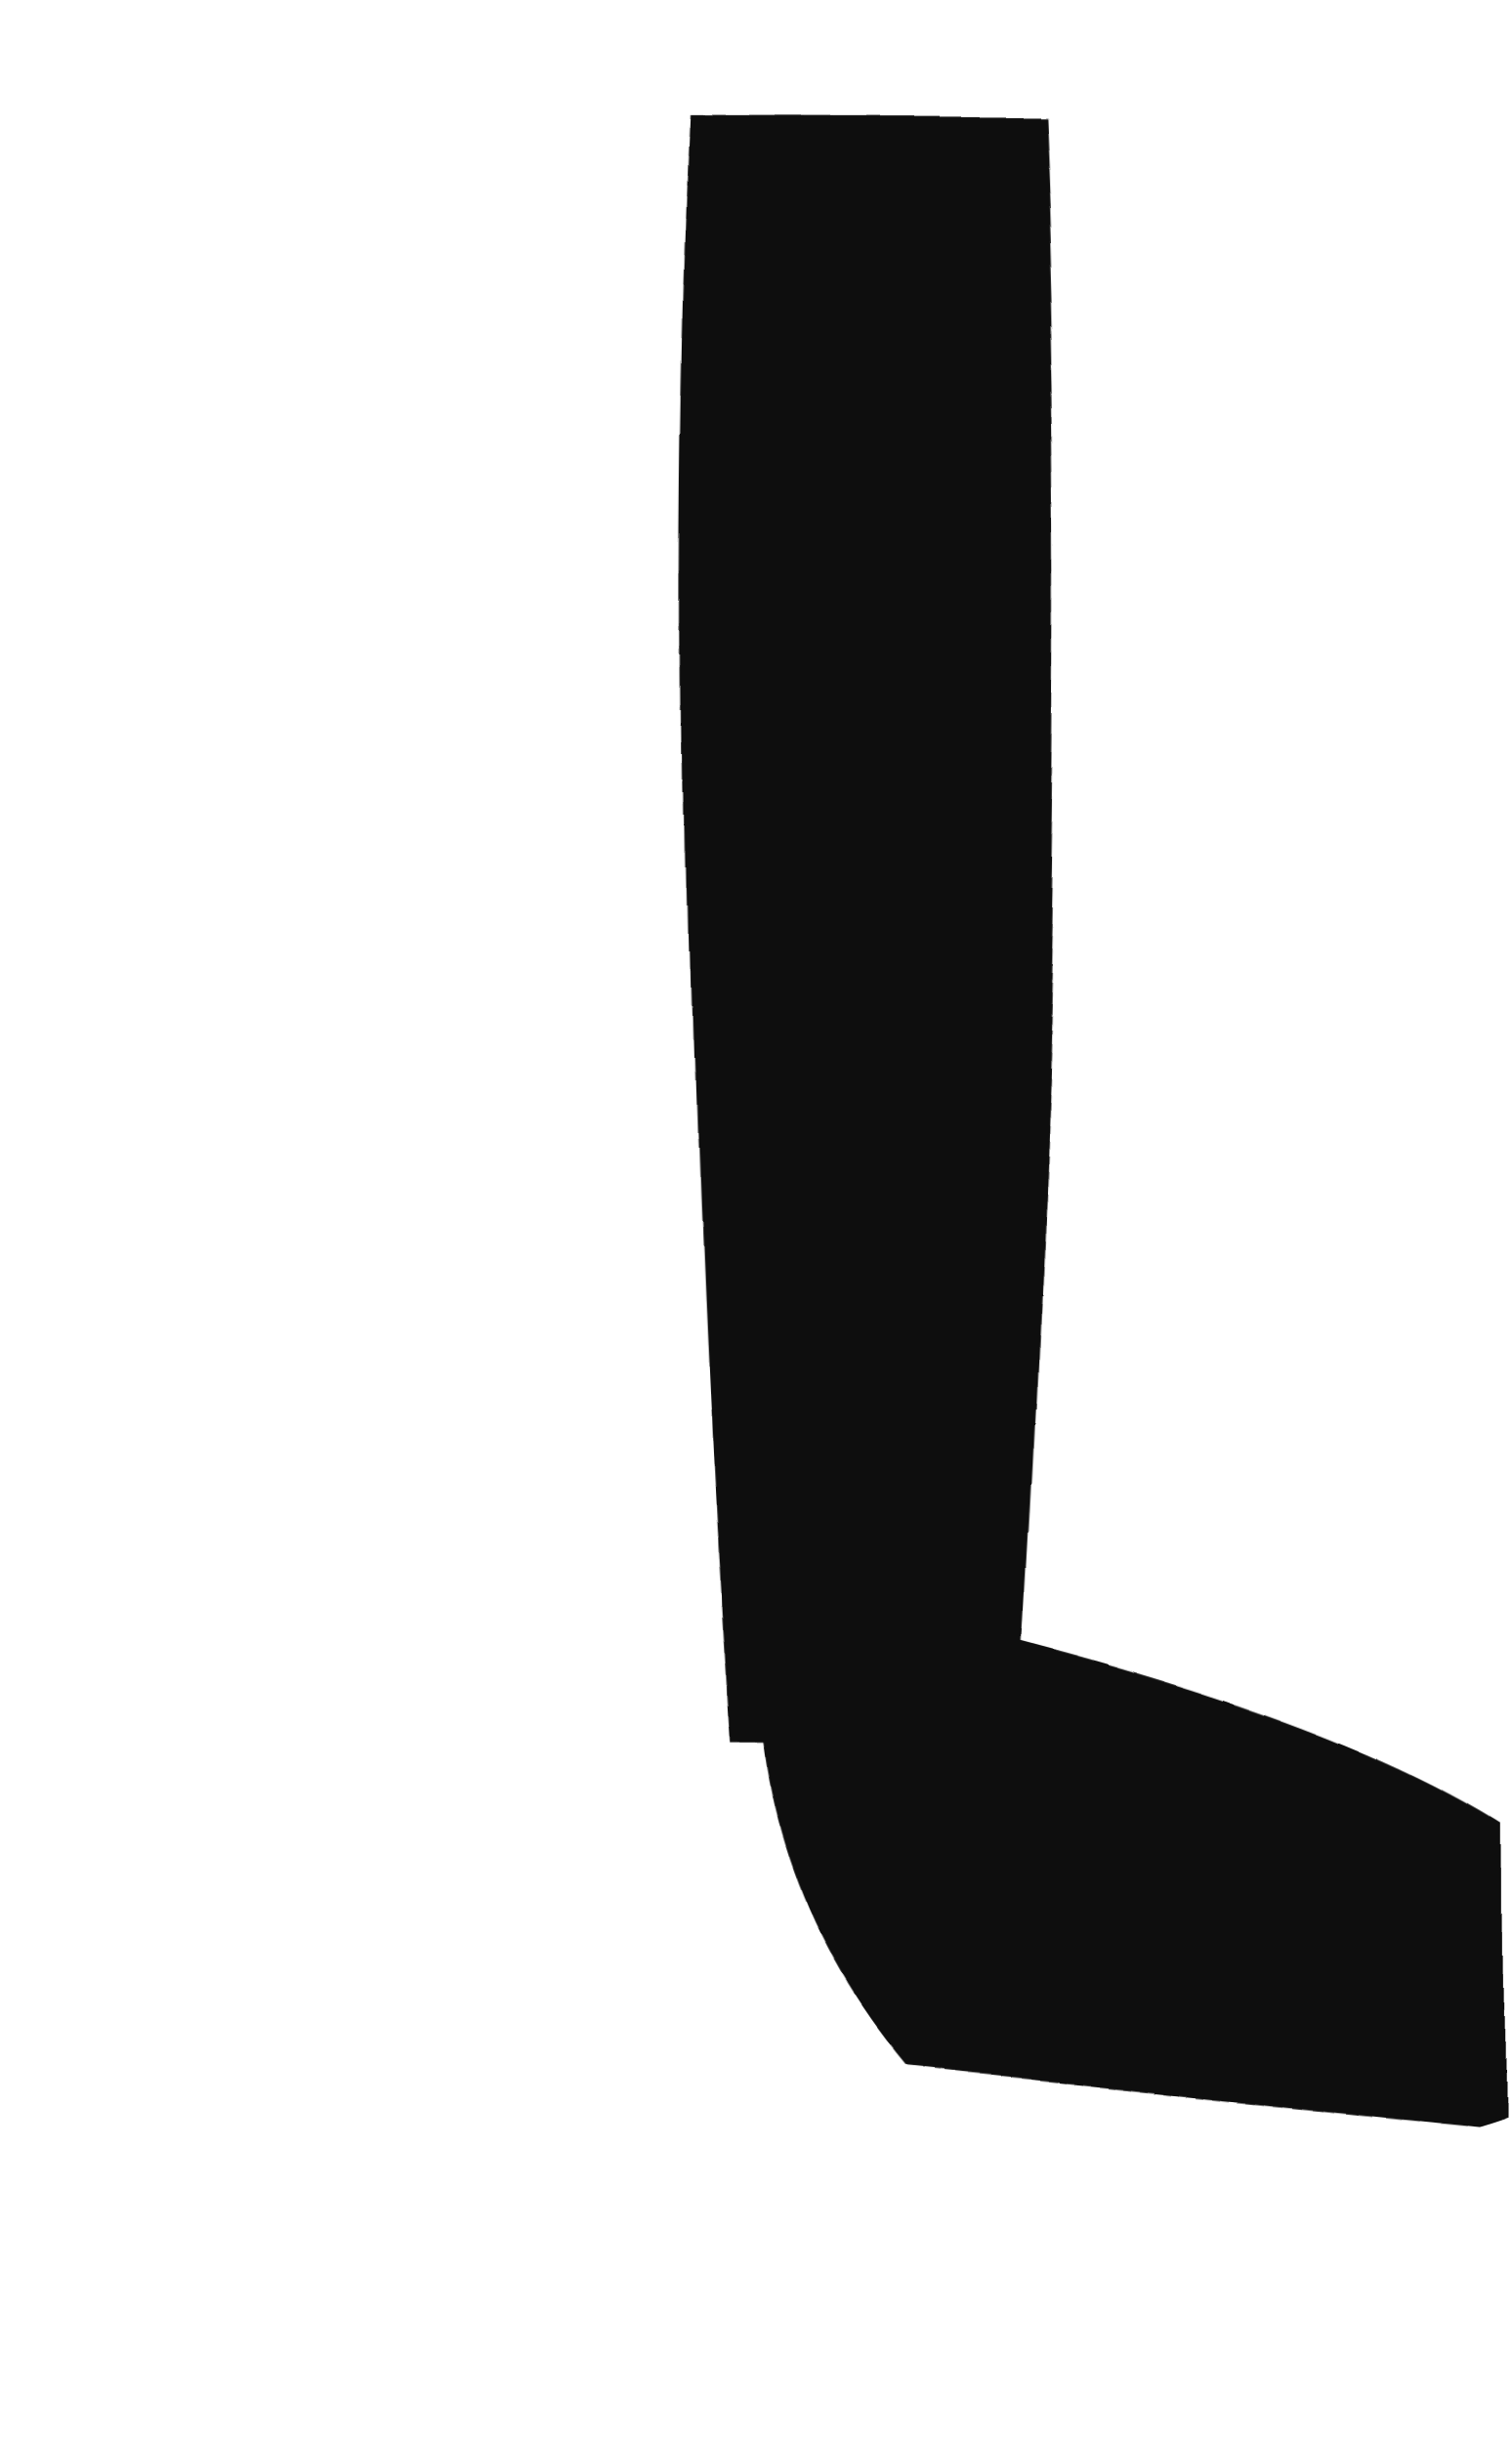
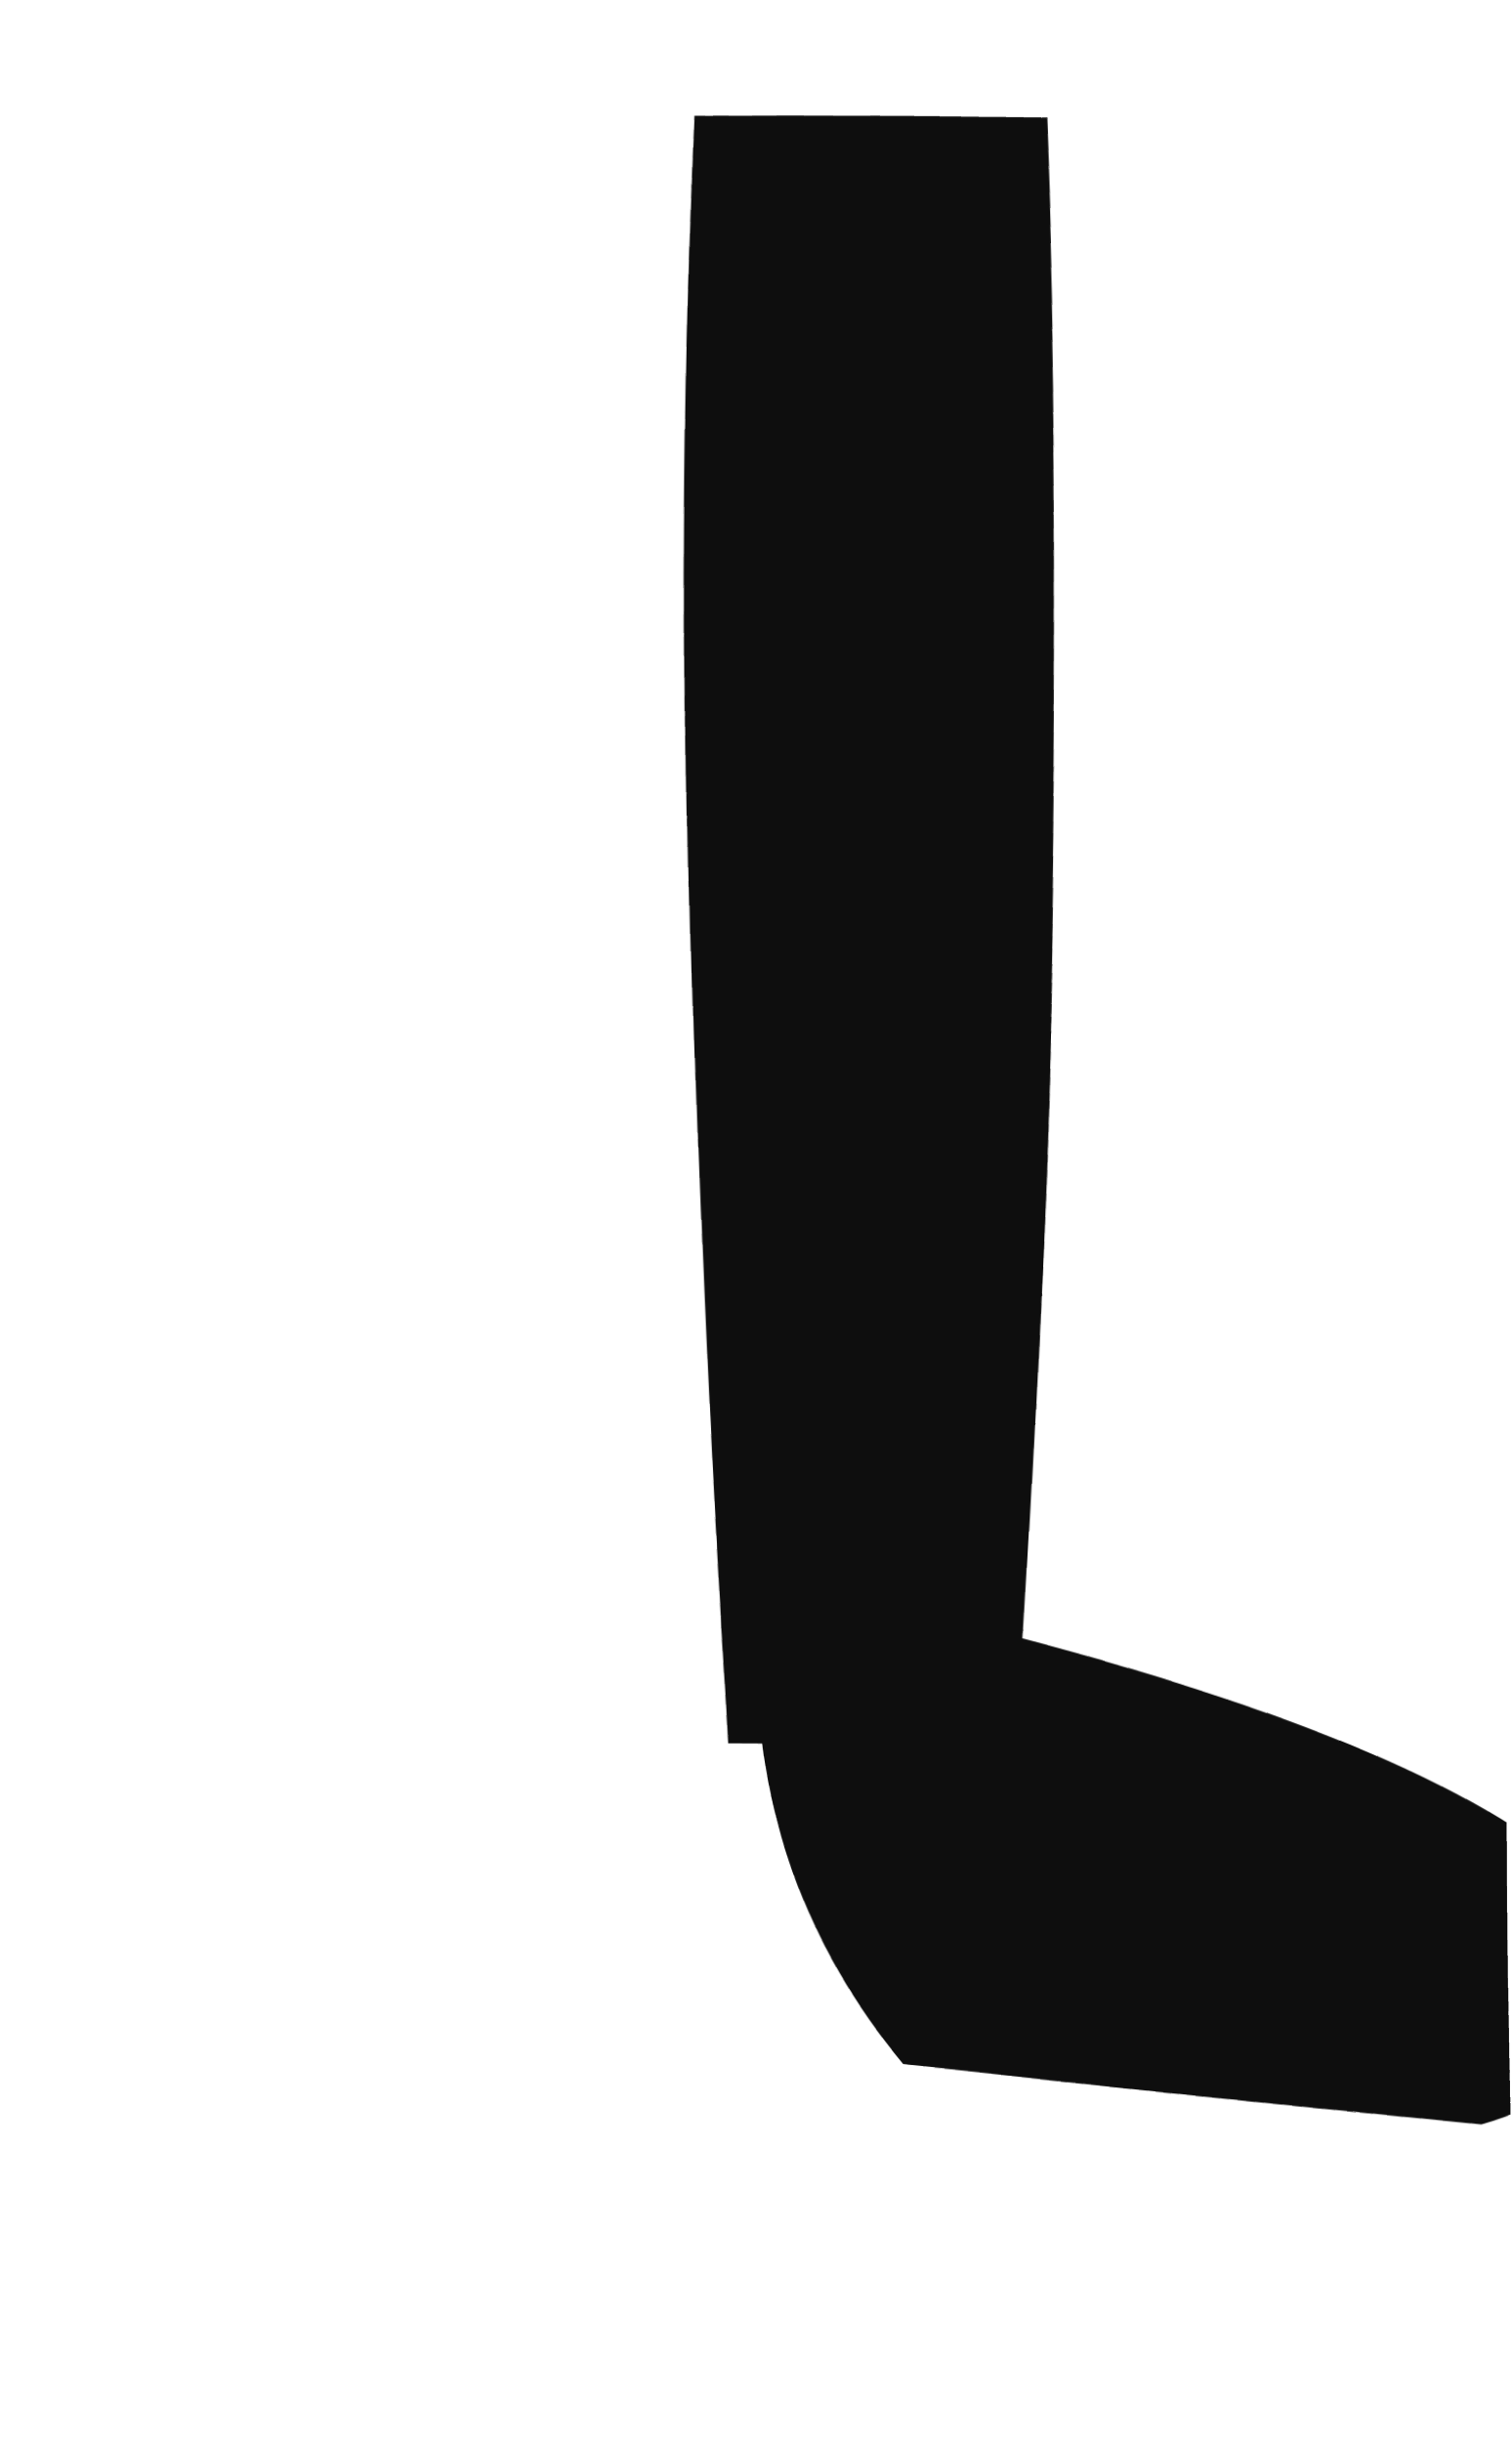
<svg xmlns="http://www.w3.org/2000/svg" viewBox="0 0 52 84" width="52" height="84">
  <defs>
    <filter id="ink" x="-40%" y="-40%" width="180%" height="180%">
      <feTurbulence type="fractalNoise" baseFrequency="0.03" numOctaves="1" seed="24" result="n" />
-       <feDisplacementMap in="SourceGraphic" in2="n" scale="2.2" xChannelSelector="R" yChannelSelector="G" />
+       <feDisplacementMap in="SourceGraphic" in2="n" scale="1.0" xChannelSelector="R" yChannelSelector="G" />
    </filter>
  </defs>
  <g filter="url(#ink)">
    <path d="M24 4 Q23 28 25 60 L35 60 Q37 28 36 4 Z" fill="#0e0e0e" />
    <path d="M26 57 Q26 65 31 71 L51 73 Q58 71 55 65 Q50 60 34 56 Z" fill="#0e0e0e" />
  </g>
</svg>
